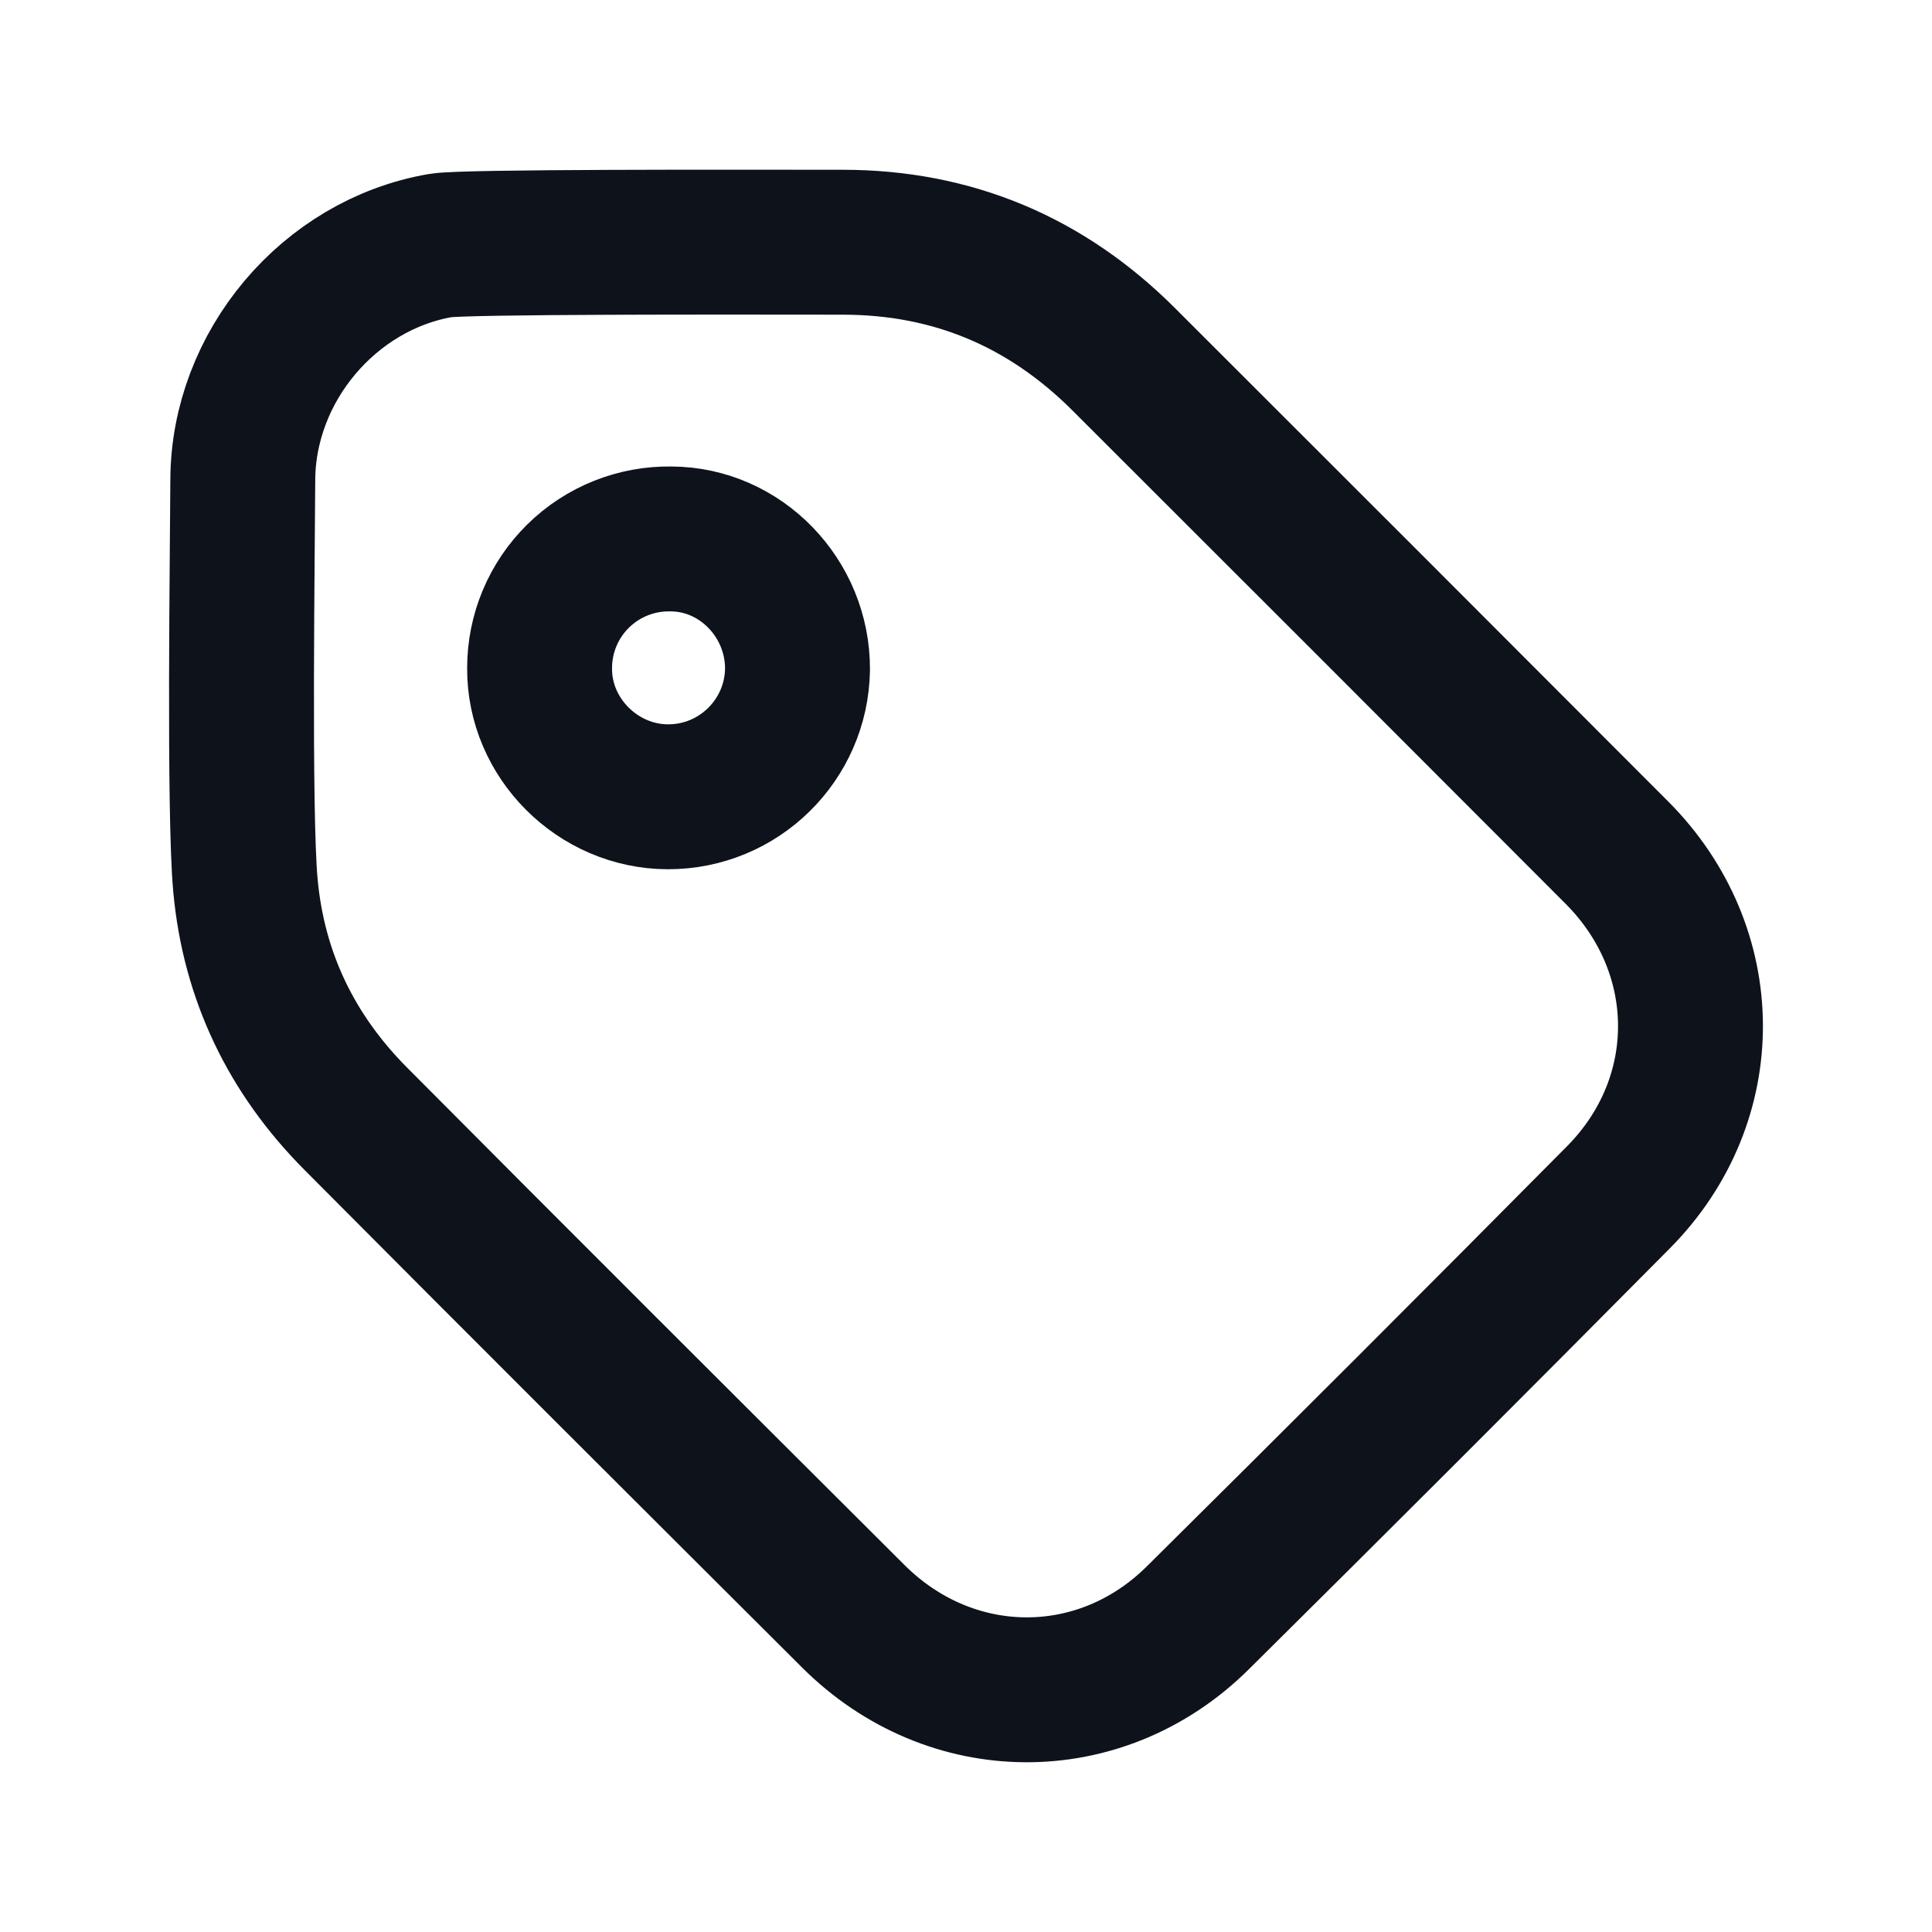
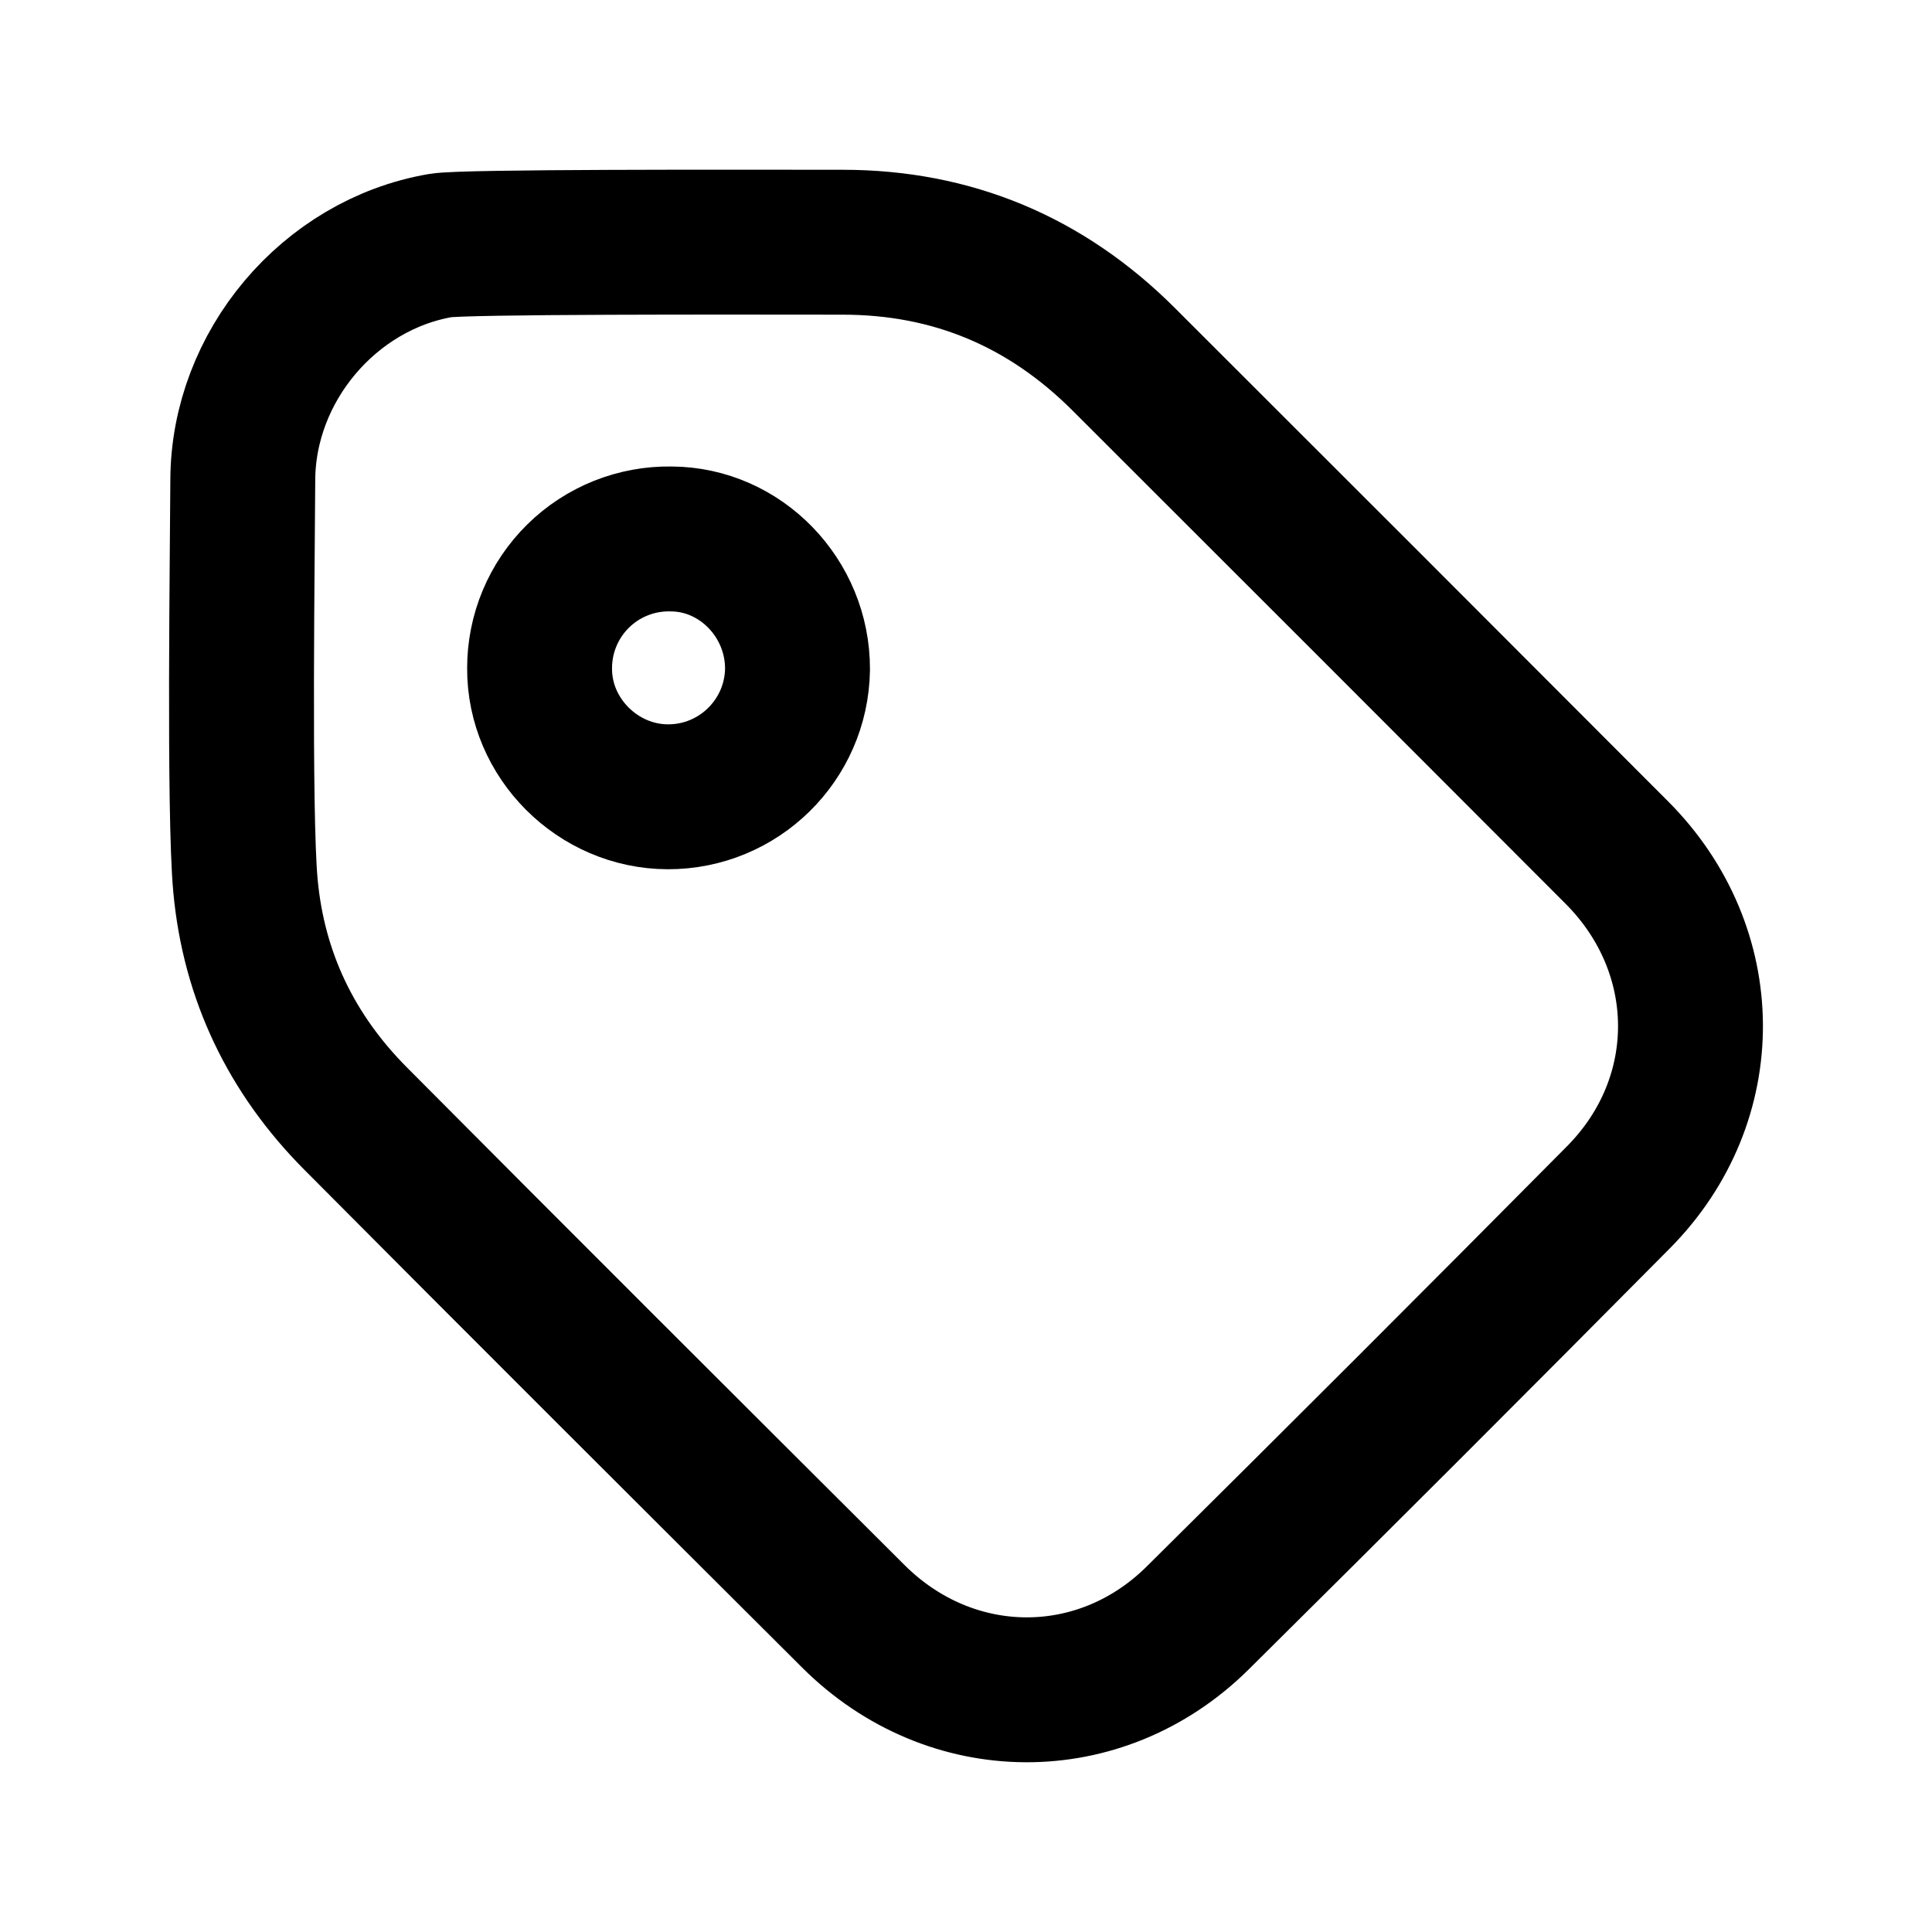
<svg xmlns="http://www.w3.org/2000/svg" width="24" height="24" fill="none" viewBox="0 0 24 24">
-   <path stroke="#0E121B" stroke-linecap="round" stroke-linejoin="round" stroke-width="1.8" d="M3.016 5.966c.003-1.411 1.07-2.677 2.456-2.916.284-.05 3.616-.042 4.995-.041 1.364 0 2.527.491 3.49 1.452 2.045 2.042 4.088 4.085 6.128 6.13 1.208 1.21 1.224 3.066.022 4.28a805.496 805.496 0 0 1-5.229 5.228c-1.212 1.201-3.069 1.186-4.279-.022-2.064-2.058-4.127-4.115-6.182-6.182-.795-.8-1.264-1.766-1.368-2.895-.084-.903-.035-4.26-.033-5.034Z" clip-rule="evenodd" />
-   <path stroke="#0E121B" stroke-linecap="round" stroke-linejoin="round" stroke-width="1.8" d="M9.907 8.315a1.607 1.607 0 0 1-1.61 1.583c-.872-.002-1.599-.73-1.594-1.596a1.604 1.604 0 0 1 1.633-1.607c.864.003 1.575.736 1.571 1.62Z" clip-rule="evenodd" />
+   <path stroke="currentColor" stroke-linecap="round" stroke-linejoin="round" stroke-width="1.8" d="M3.016 5.966c.003-1.411 1.07-2.677 2.456-2.916.284-.05 3.616-.042 4.995-.041 1.364 0 2.527.491 3.49 1.452 2.045 2.042 4.088 4.085 6.128 6.13 1.208 1.21 1.224 3.066.022 4.28a805.496 805.496 0 0 1-5.229 5.228c-1.212 1.201-3.069 1.186-4.279-.022-2.064-2.058-4.127-4.115-6.182-6.182-.795-.8-1.264-1.766-1.368-2.895-.084-.903-.035-4.26-.033-5.034Z" clip-rule="evenodd" />
+   <path stroke="currentColor" stroke-linecap="round" stroke-linejoin="round" stroke-width="1.8" d="M9.907 8.315a1.607 1.607 0 0 1-1.61 1.583c-.872-.002-1.599-.73-1.594-1.596a1.604 1.604 0 0 1 1.633-1.607c.864.003 1.575.736 1.571 1.62Z" clip-rule="evenodd" />
</svg>
